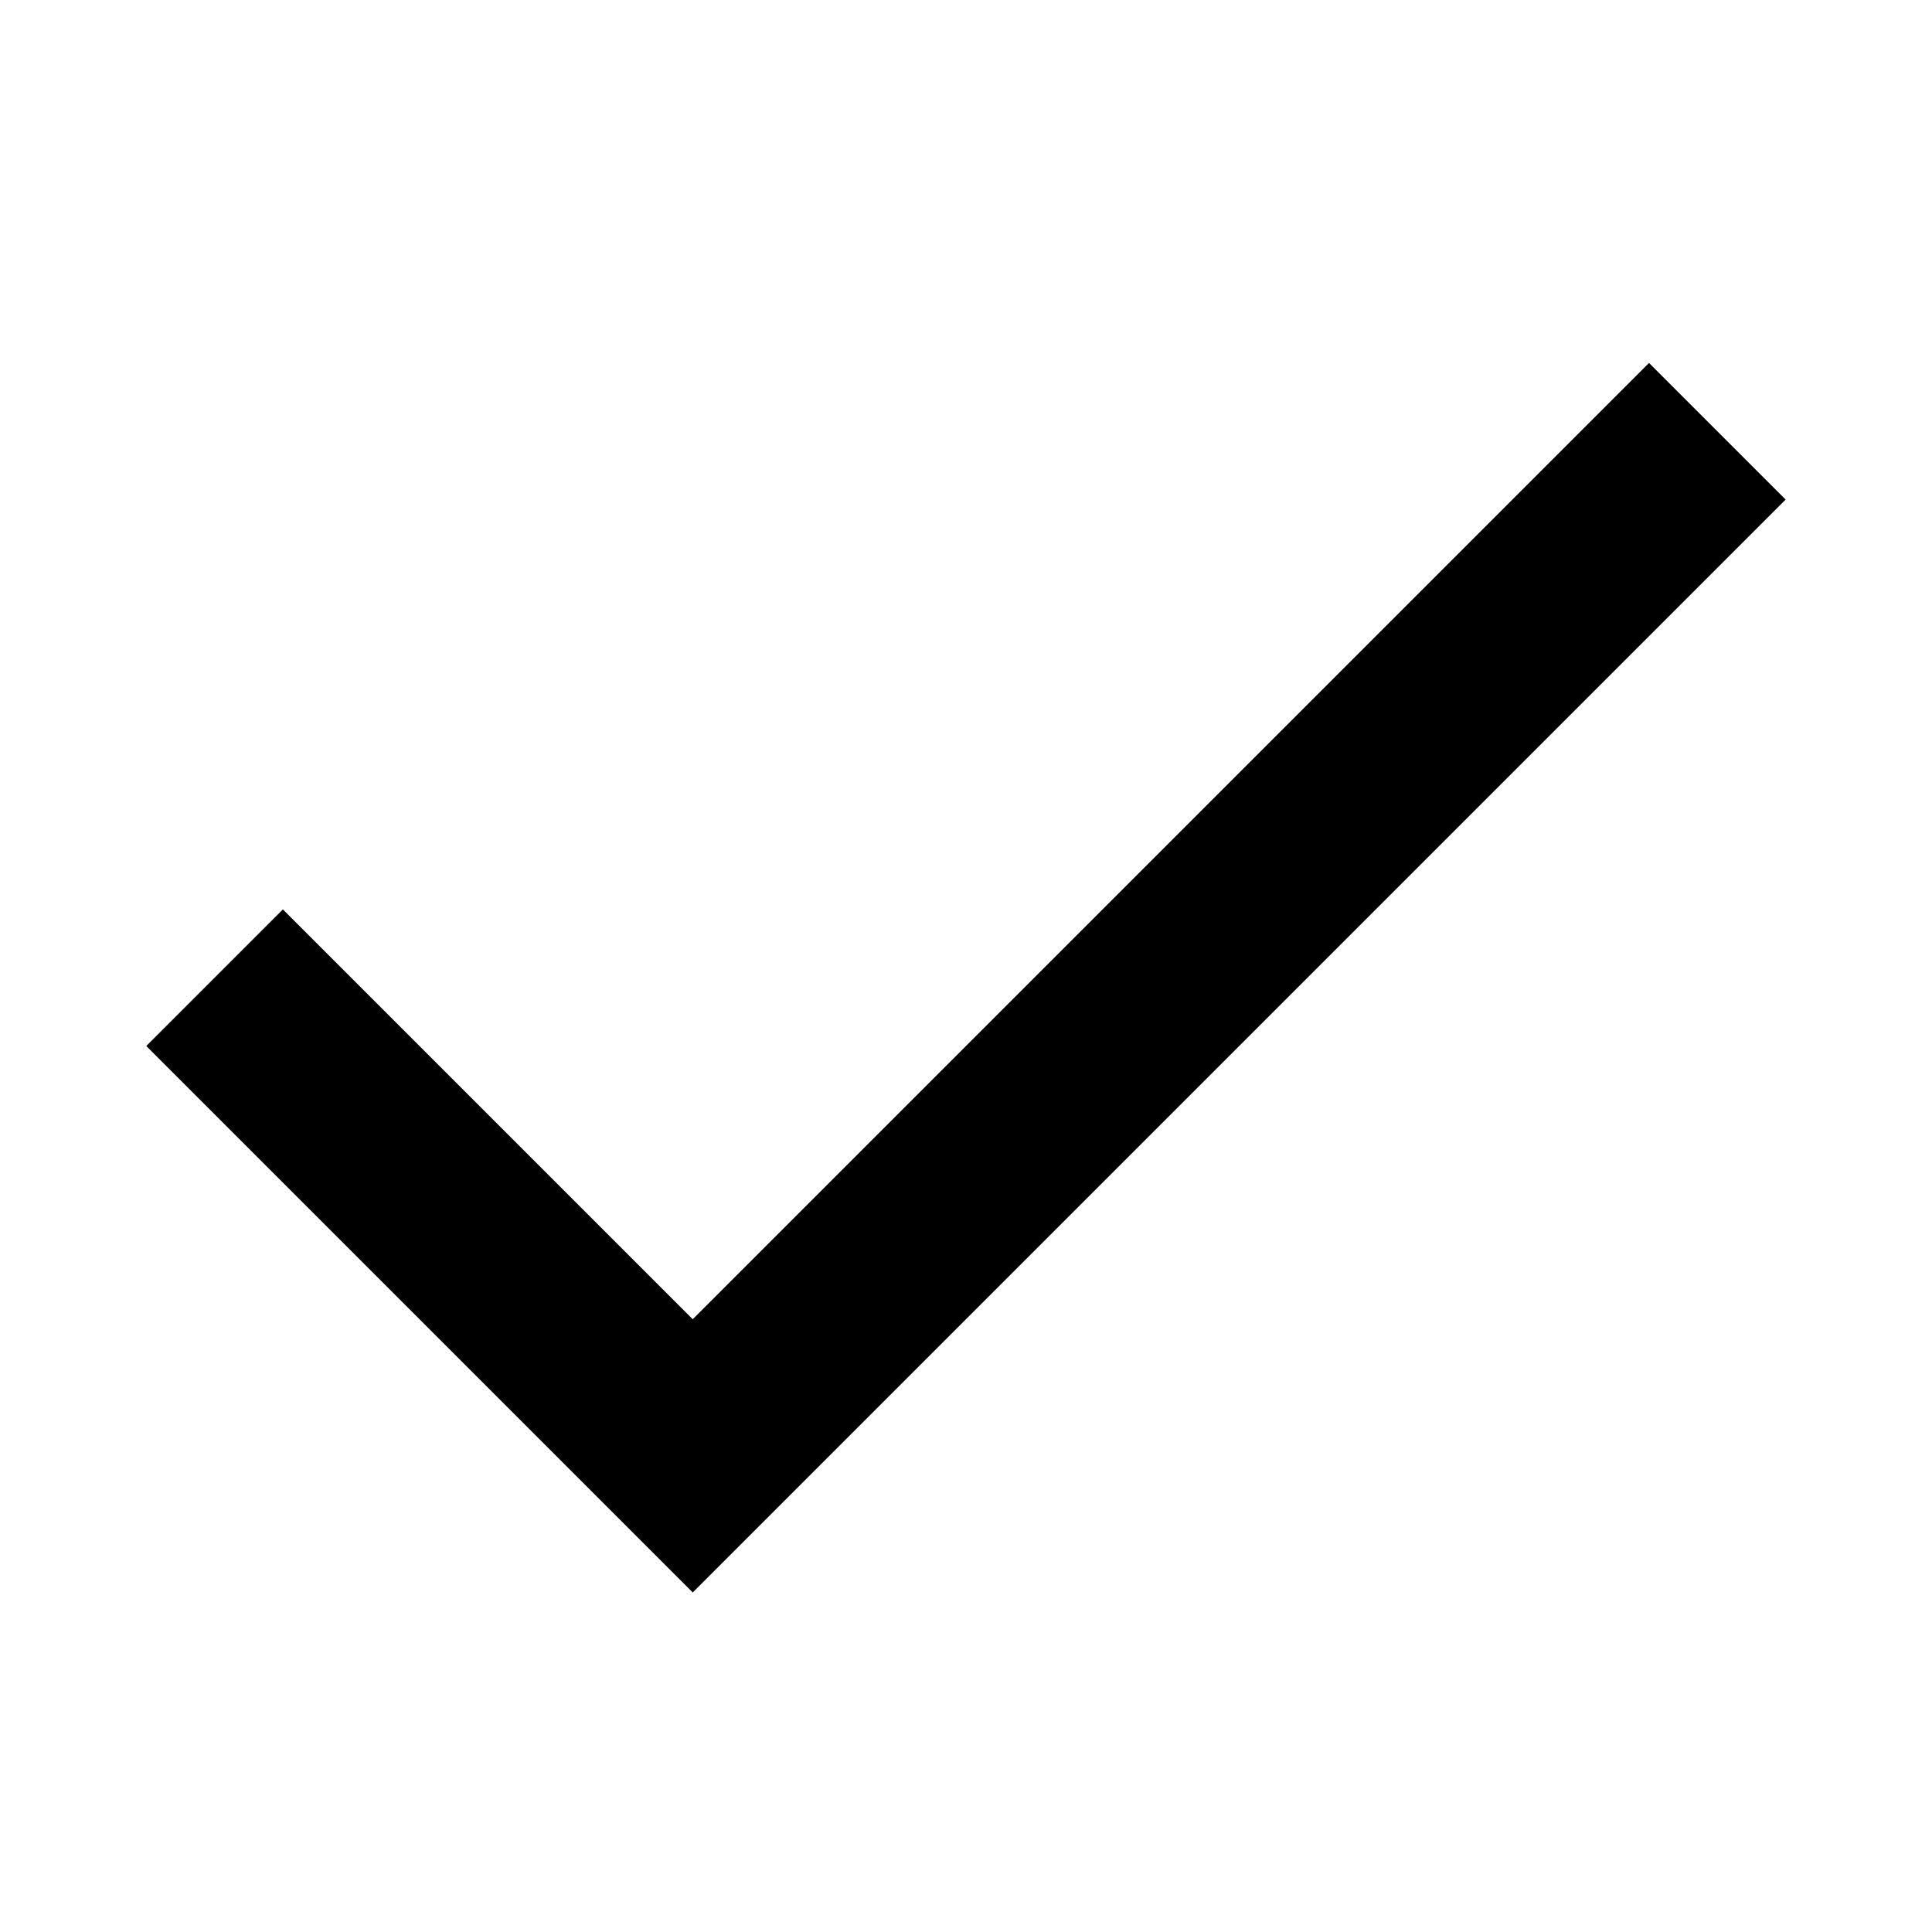
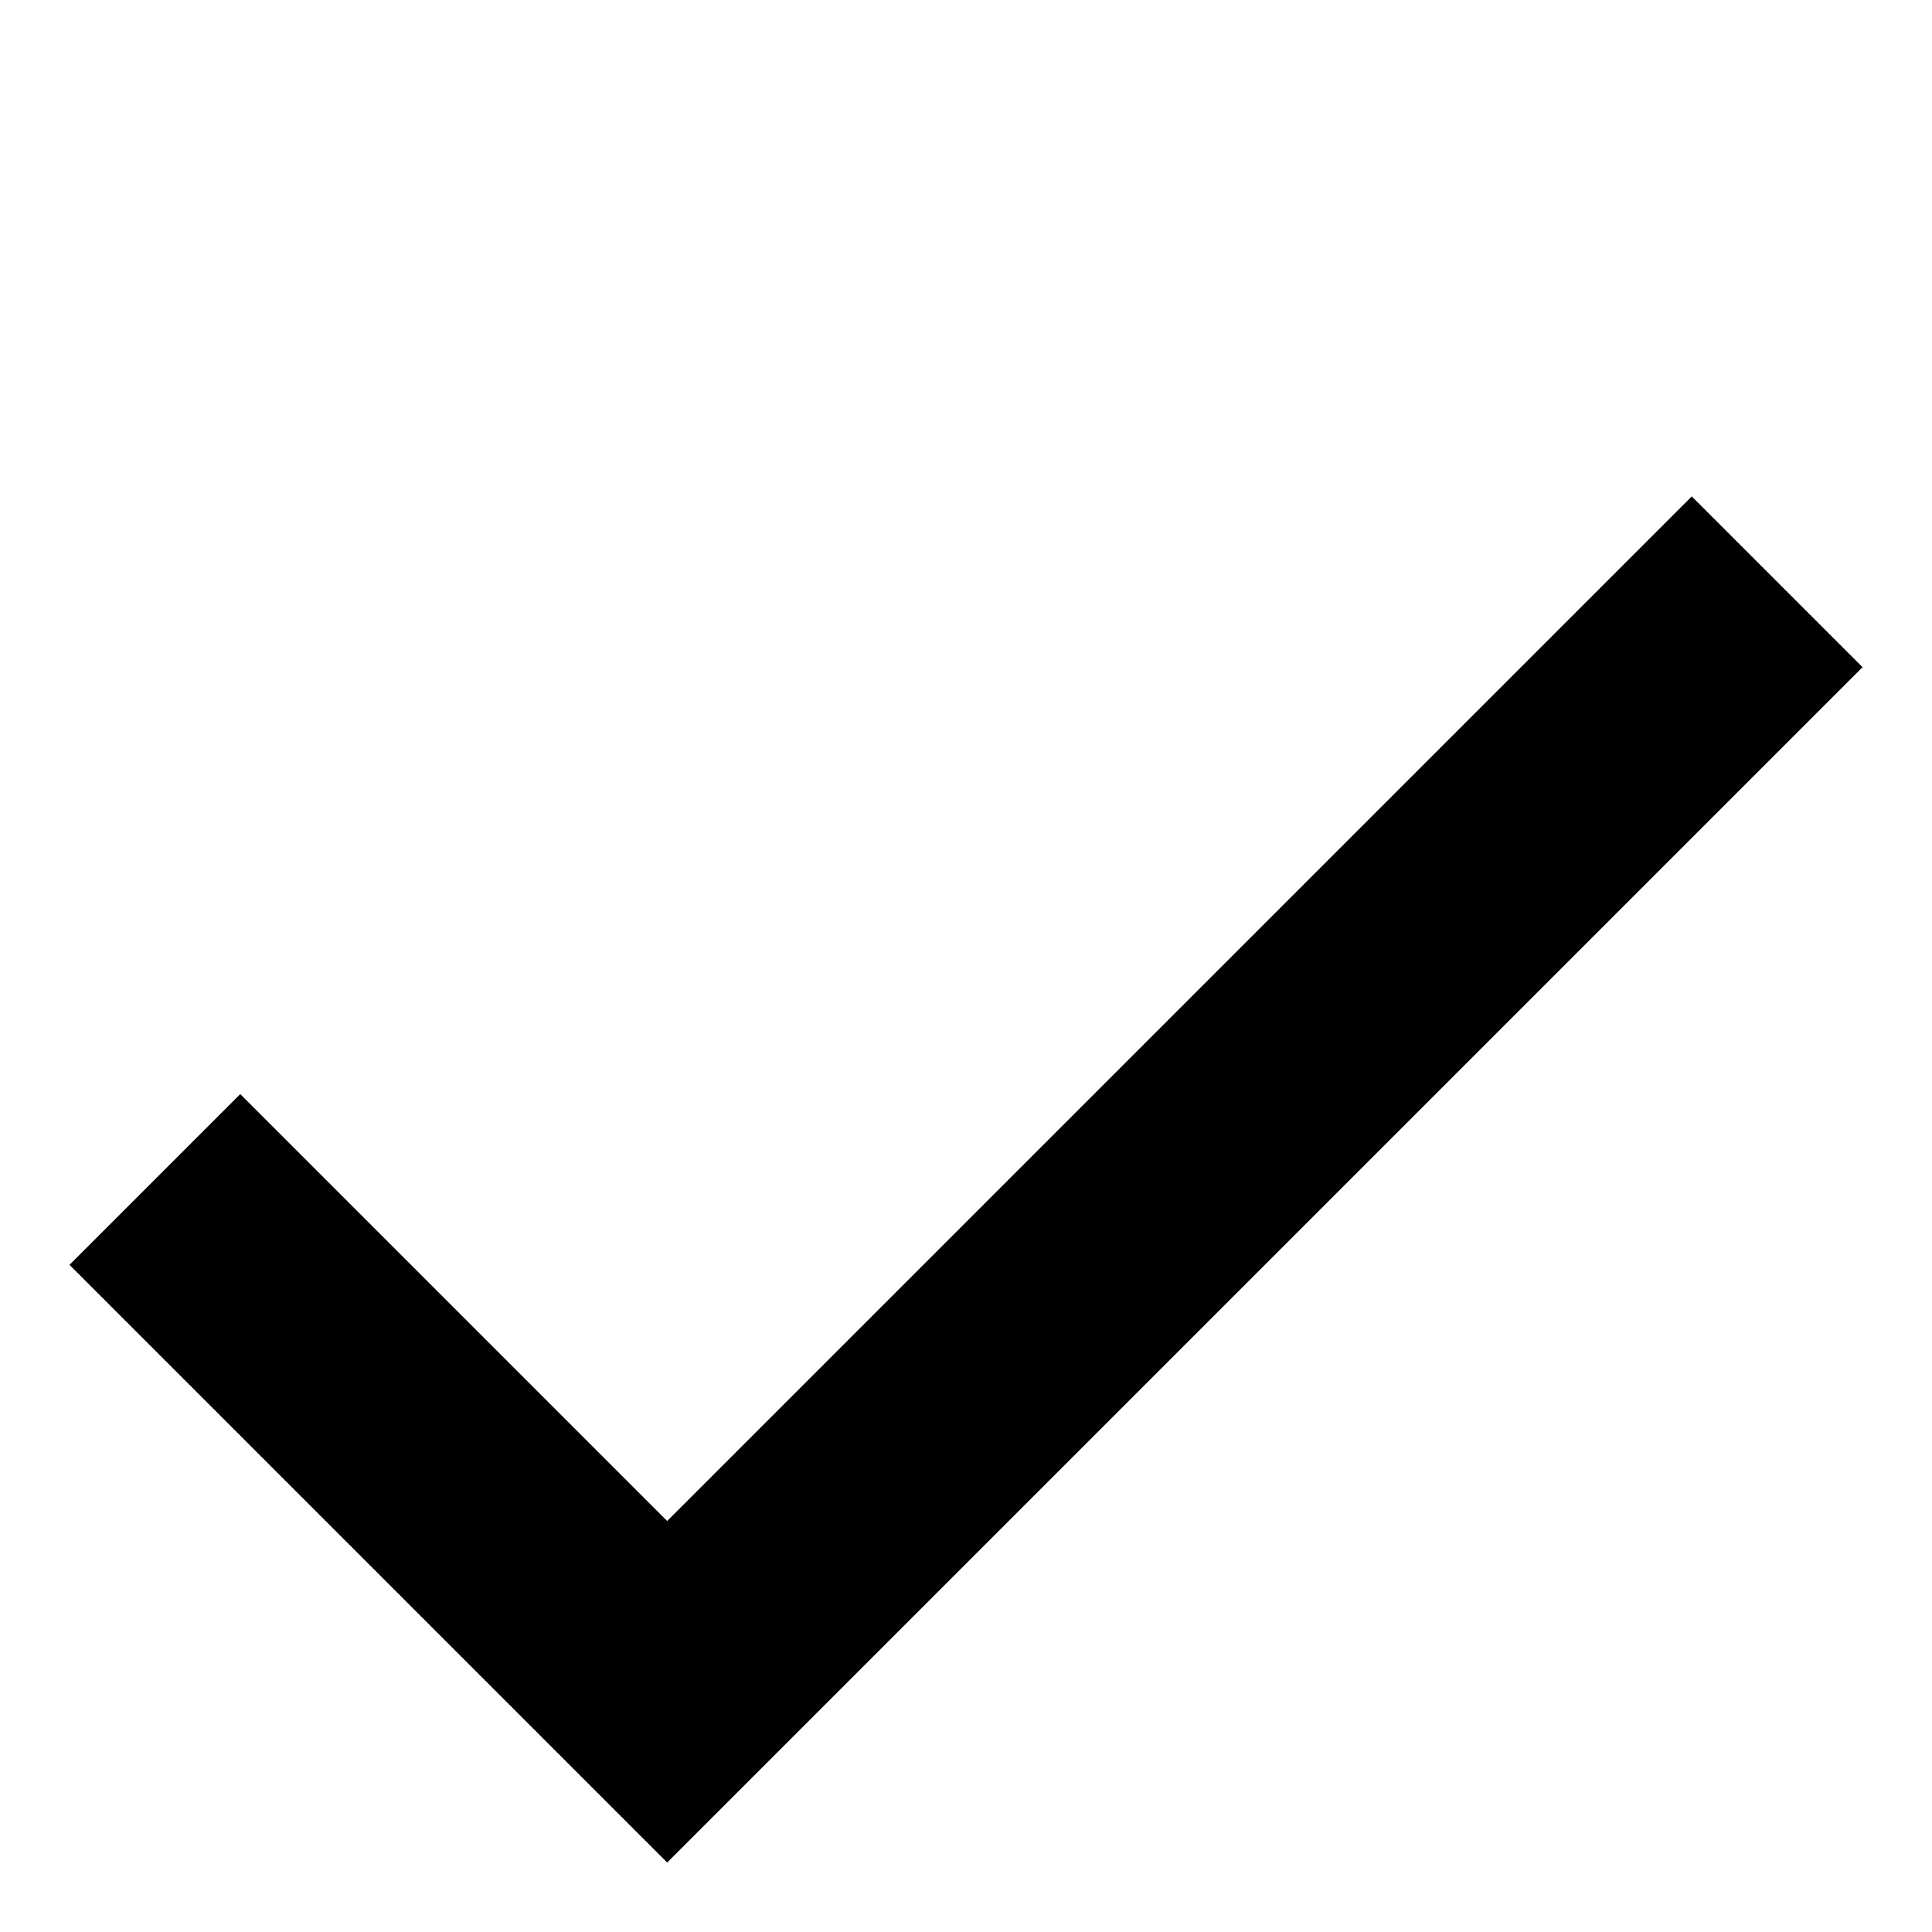
- <svg xmlns="http://www.w3.org/2000/svg" width="20" height="20" viewBox="0 0 20 20">
+ <svg xmlns="http://www.w3.org/2000/svg" width="32" height="32" viewBox="0 0 32 32">
  <defs>
    <clipPath id="b">
-       <rect width="20" height="20" />
+       <rect width="32" height="32" />
    </clipPath>
  </defs>
  <g id="a" clip-path="url(#b)">
-     <path d="M-1990-22v-8h2v6h14v2Z" transform="translate(1429.87 -1375.101) rotate(-45)" />
+     <path d="M0,0V14H28V10H4V0Z" transform="translate(1.151 20.95) rotate(-45)" />
  </g>
</svg>
